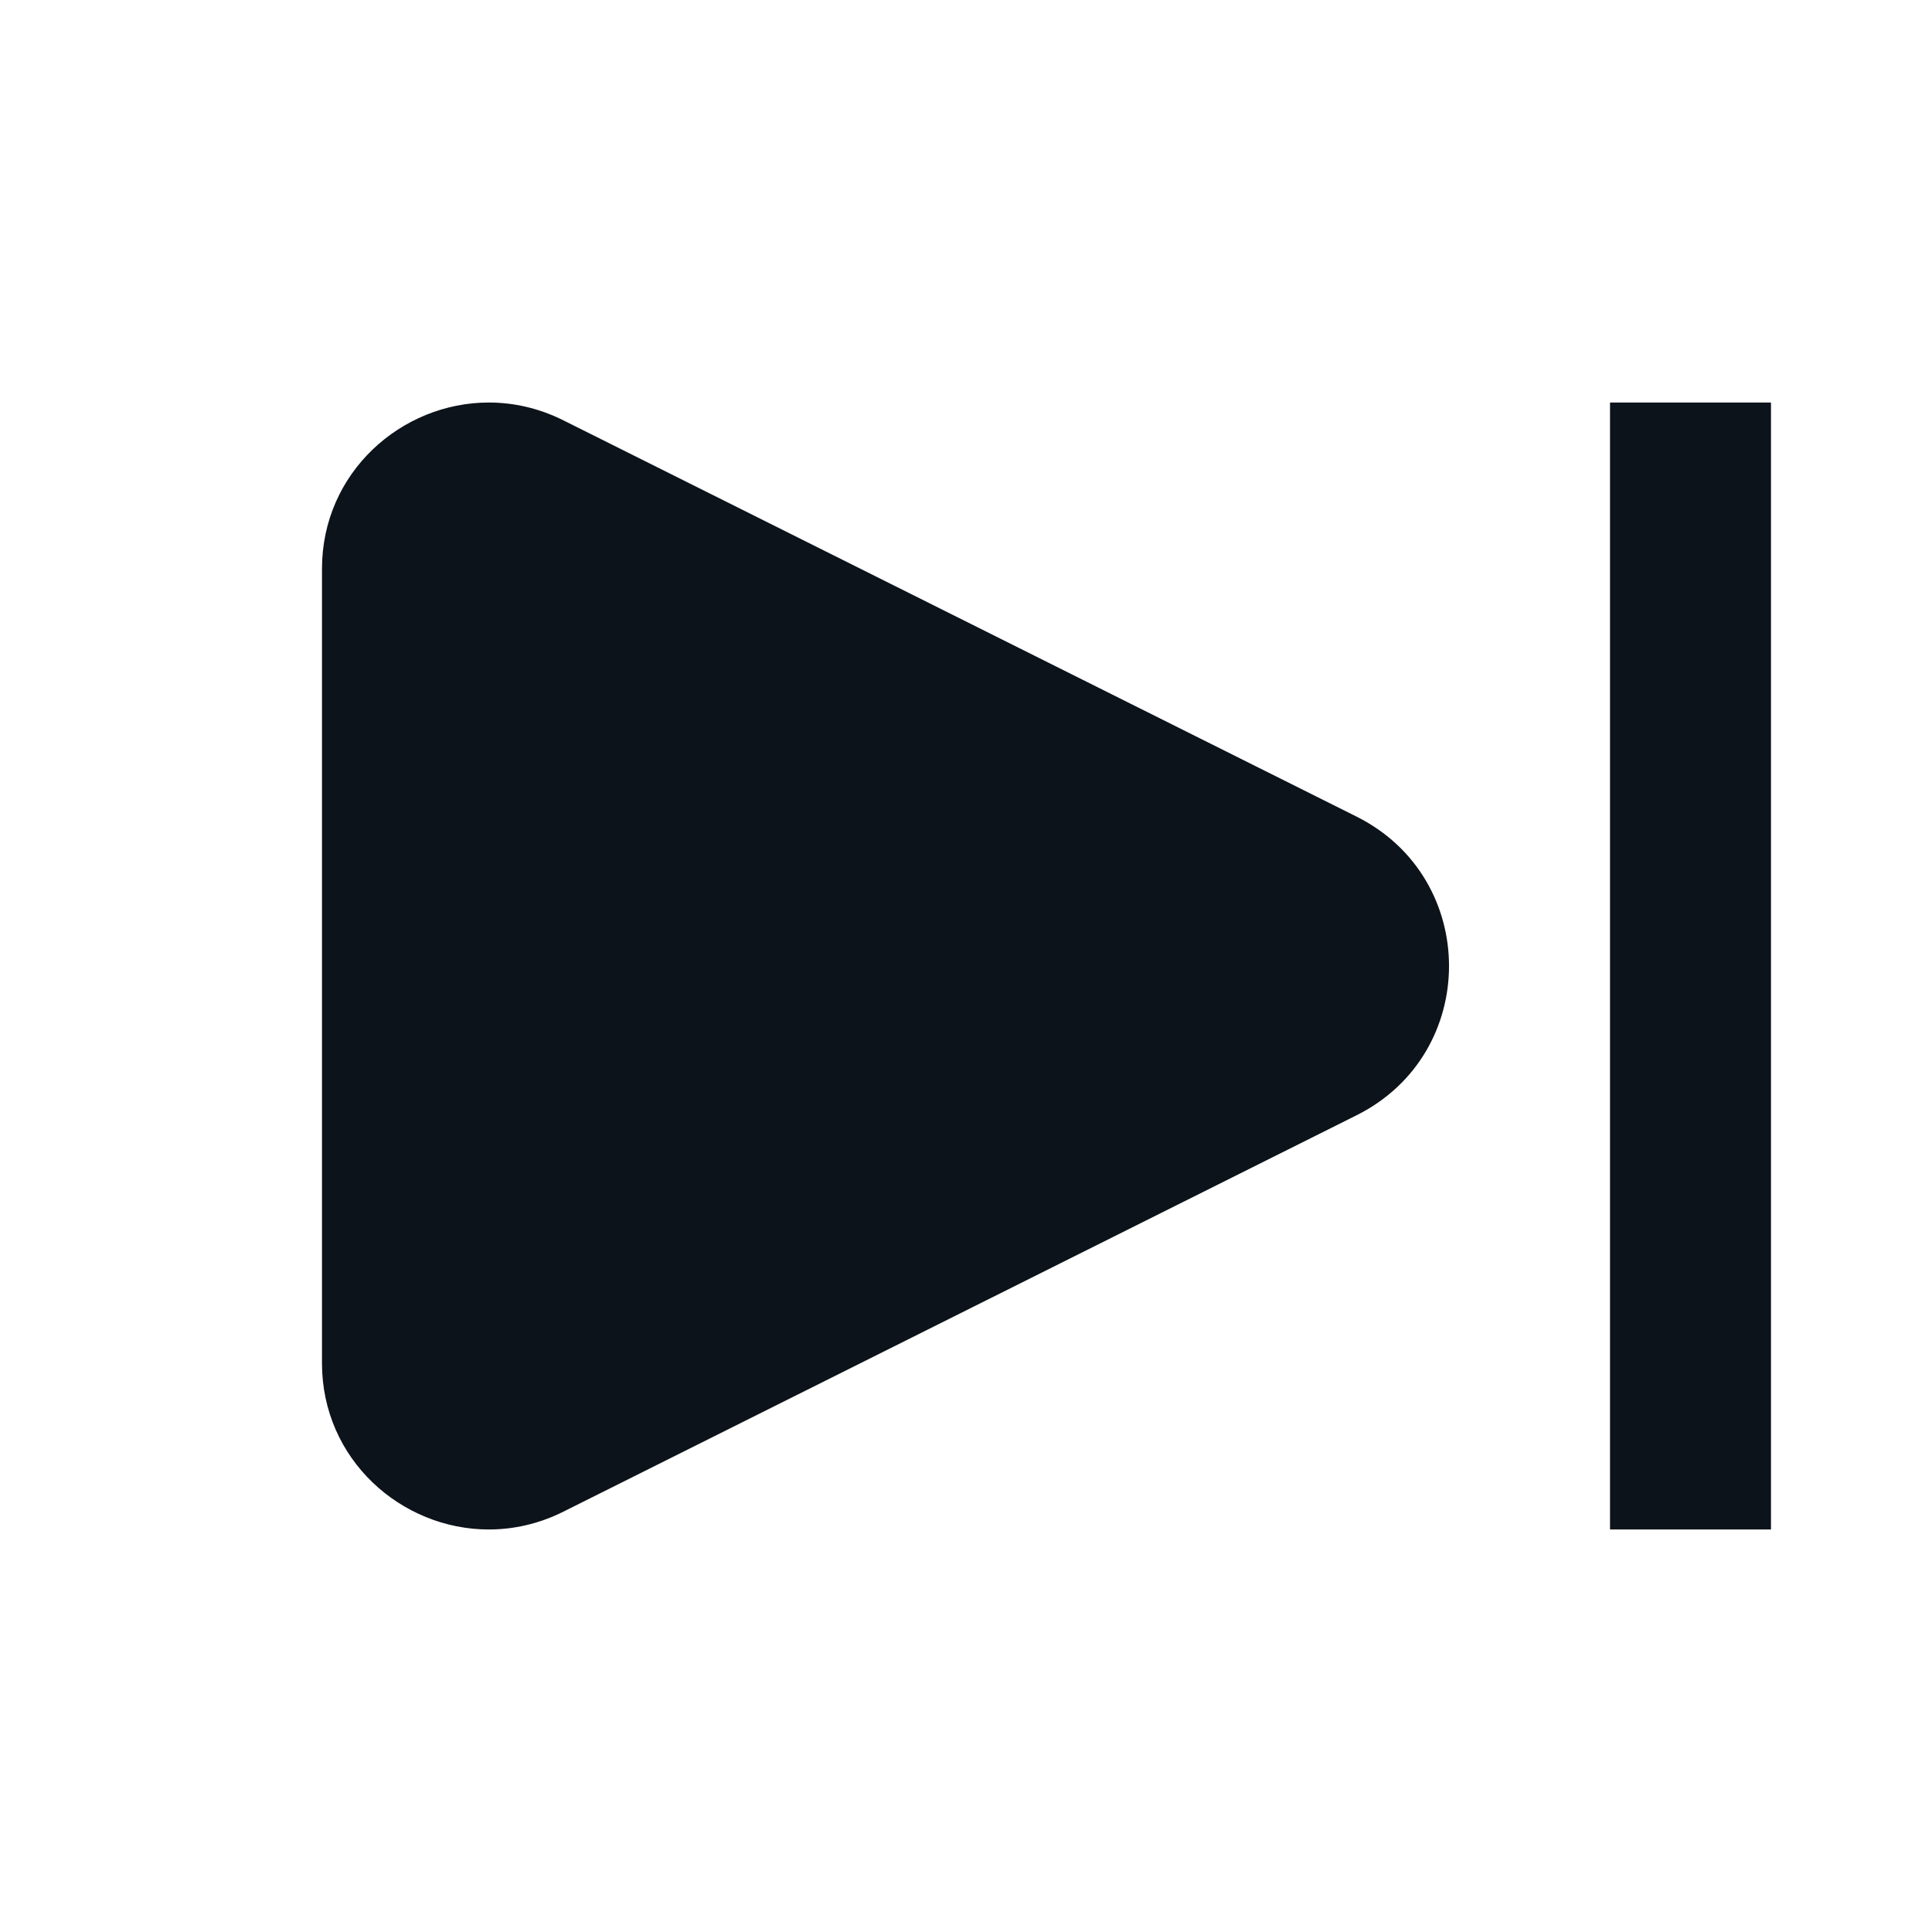
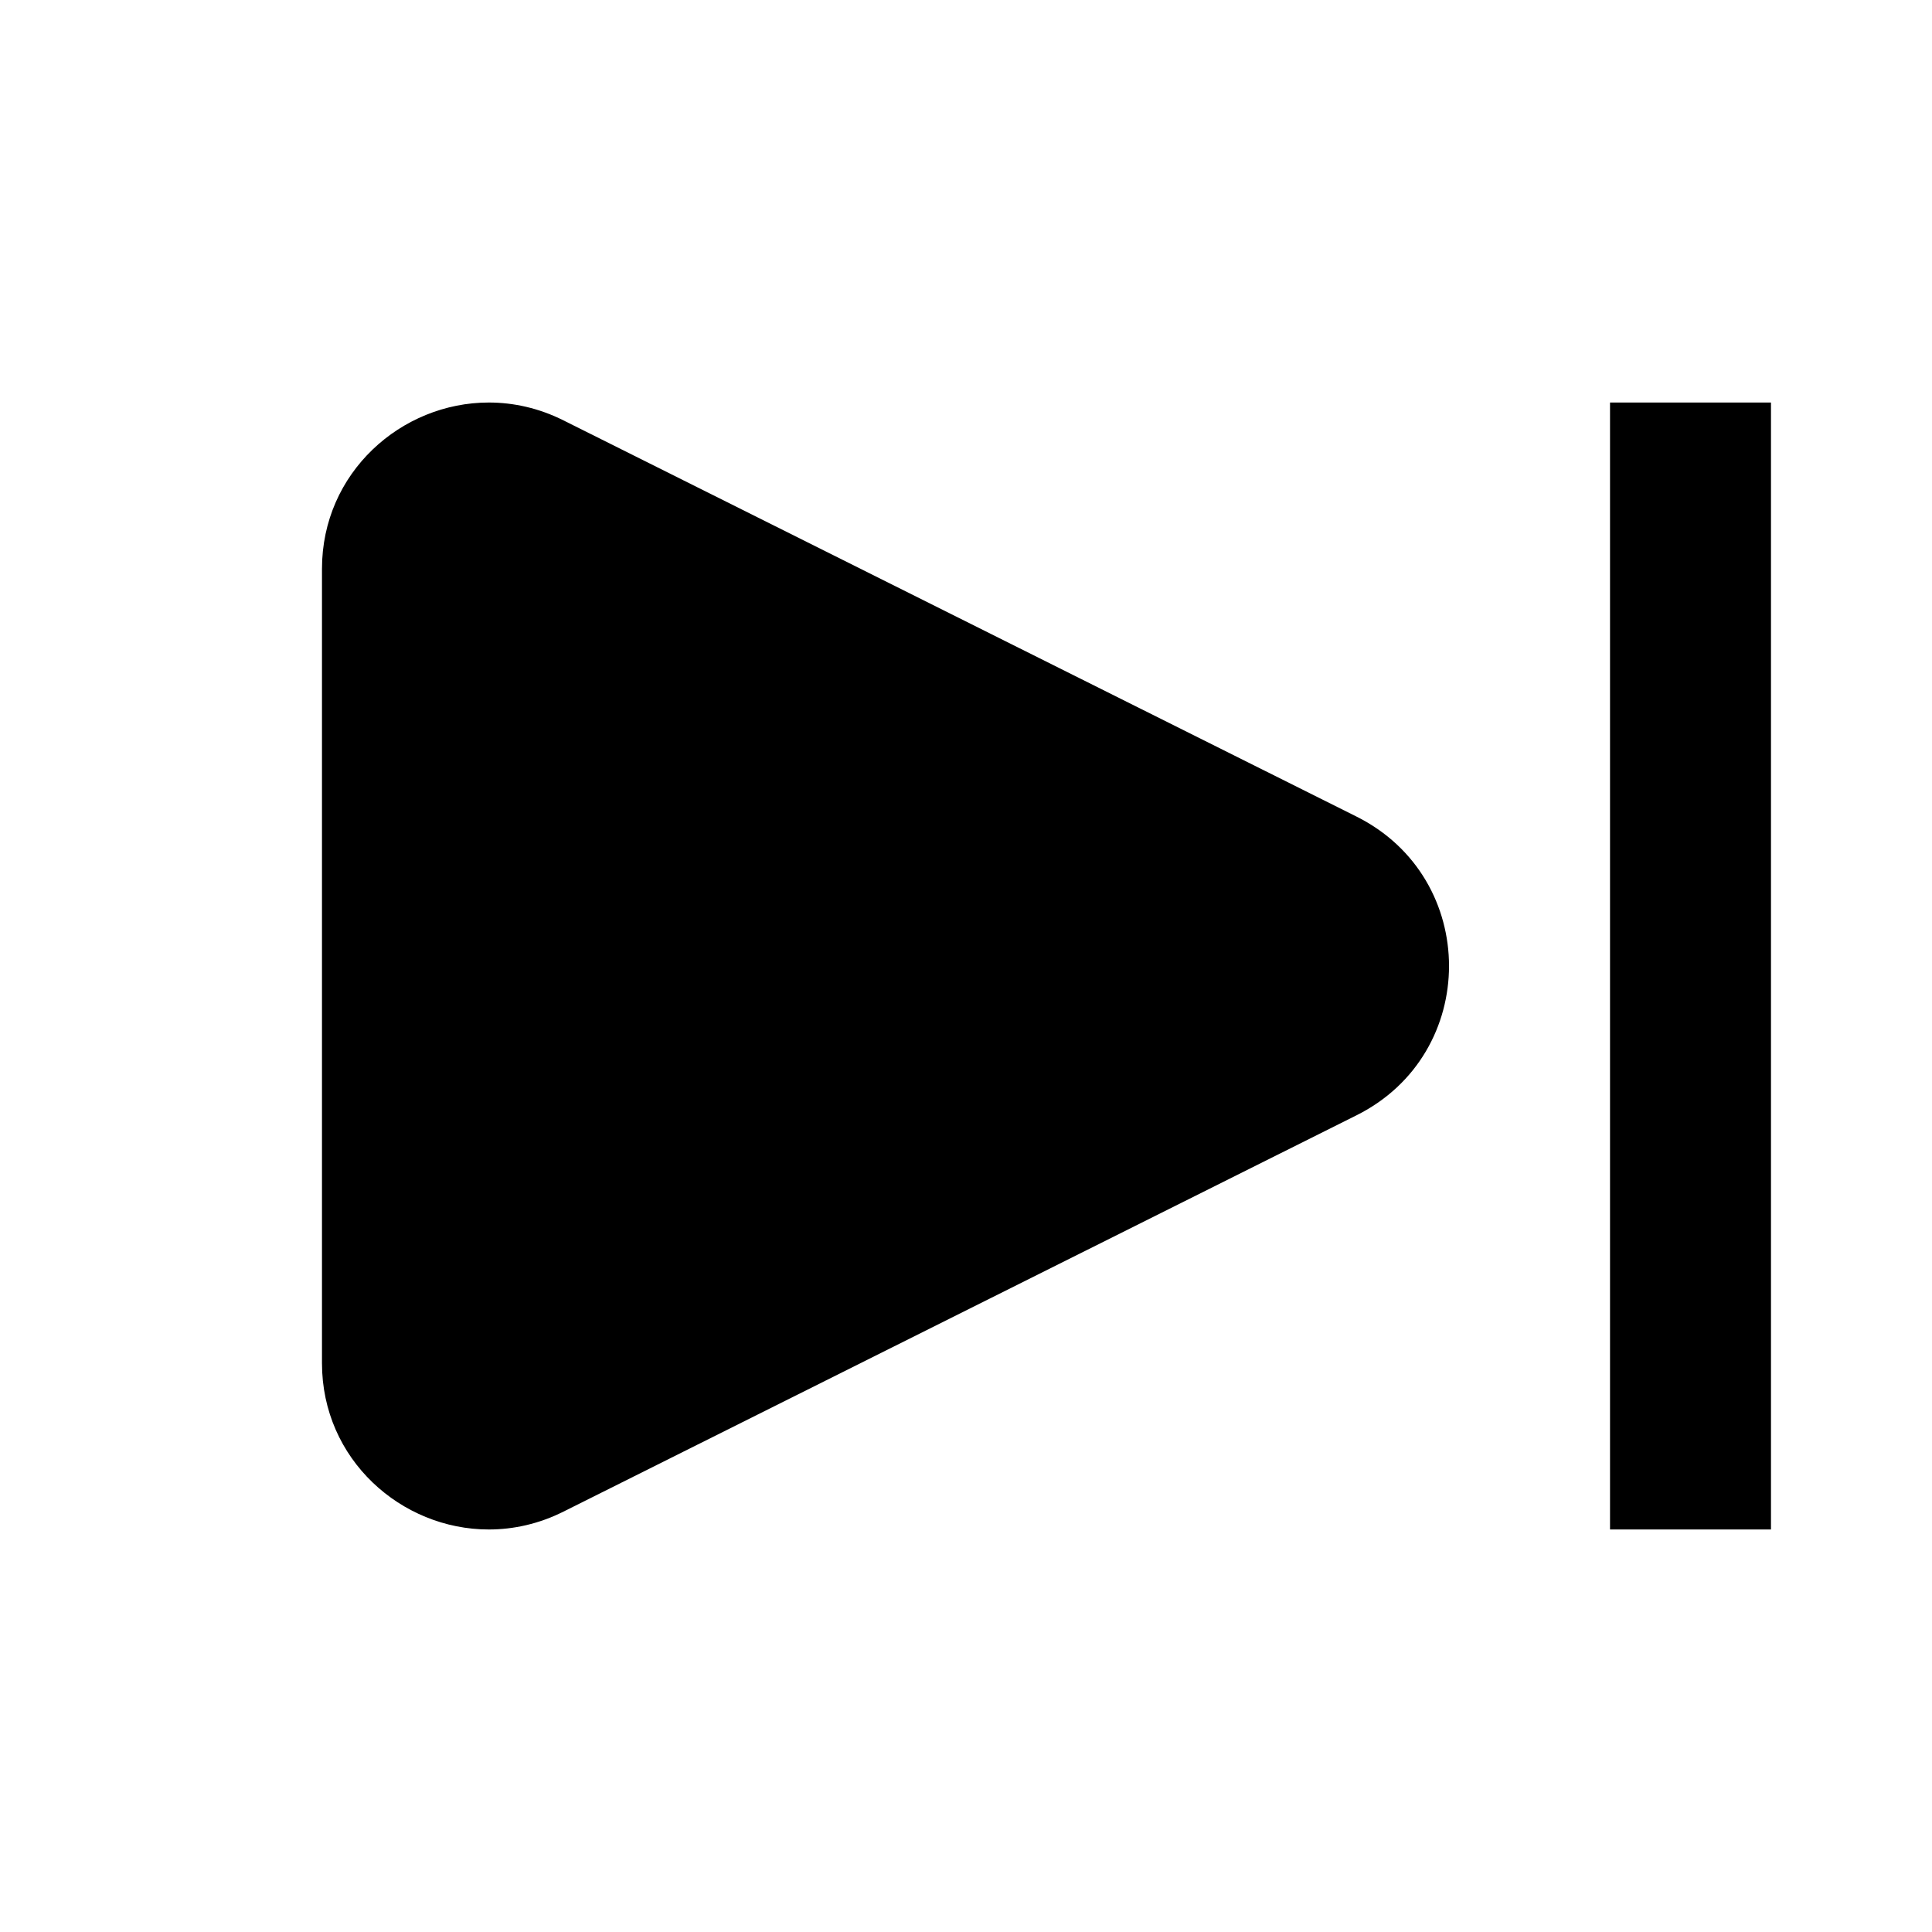
<svg xmlns="http://www.w3.org/2000/svg" width="32" height="32" viewBox="0 0 32 32" fill="none">
-   <path fill-rule="evenodd" clip-rule="evenodd" d="M9.333 6.963C8.928 6.76 8.507 6.667 8.096 6.667C6.647 6.667 5.333 7.827 5.333 9.421V22.579C5.333 24.173 6.647 25.333 8.096 25.333C8.507 25.333 8.928 25.24 9.333 25.037L22.468 18.473C24.511 17.453 24.511 14.547 22.468 13.525L9.333 6.963ZM29.333 6.667V25.333H26.667V6.667H29.333Z" fill="#0D131A" />
+   <path fill-rule="evenodd" clip-rule="evenodd" d="M9.333 6.963C8.928 6.76 8.507 6.667 8.096 6.667C6.647 6.667 5.333 7.827 5.333 9.421V22.579C5.333 24.173 6.647 25.333 8.096 25.333C8.507 25.333 8.928 25.24 9.333 25.037L22.468 18.473C24.511 17.453 24.511 14.547 22.468 13.525L9.333 6.963ZM29.333 6.667V25.333H26.667V6.667H29.333Z" fill="currentColor" />
</svg>
